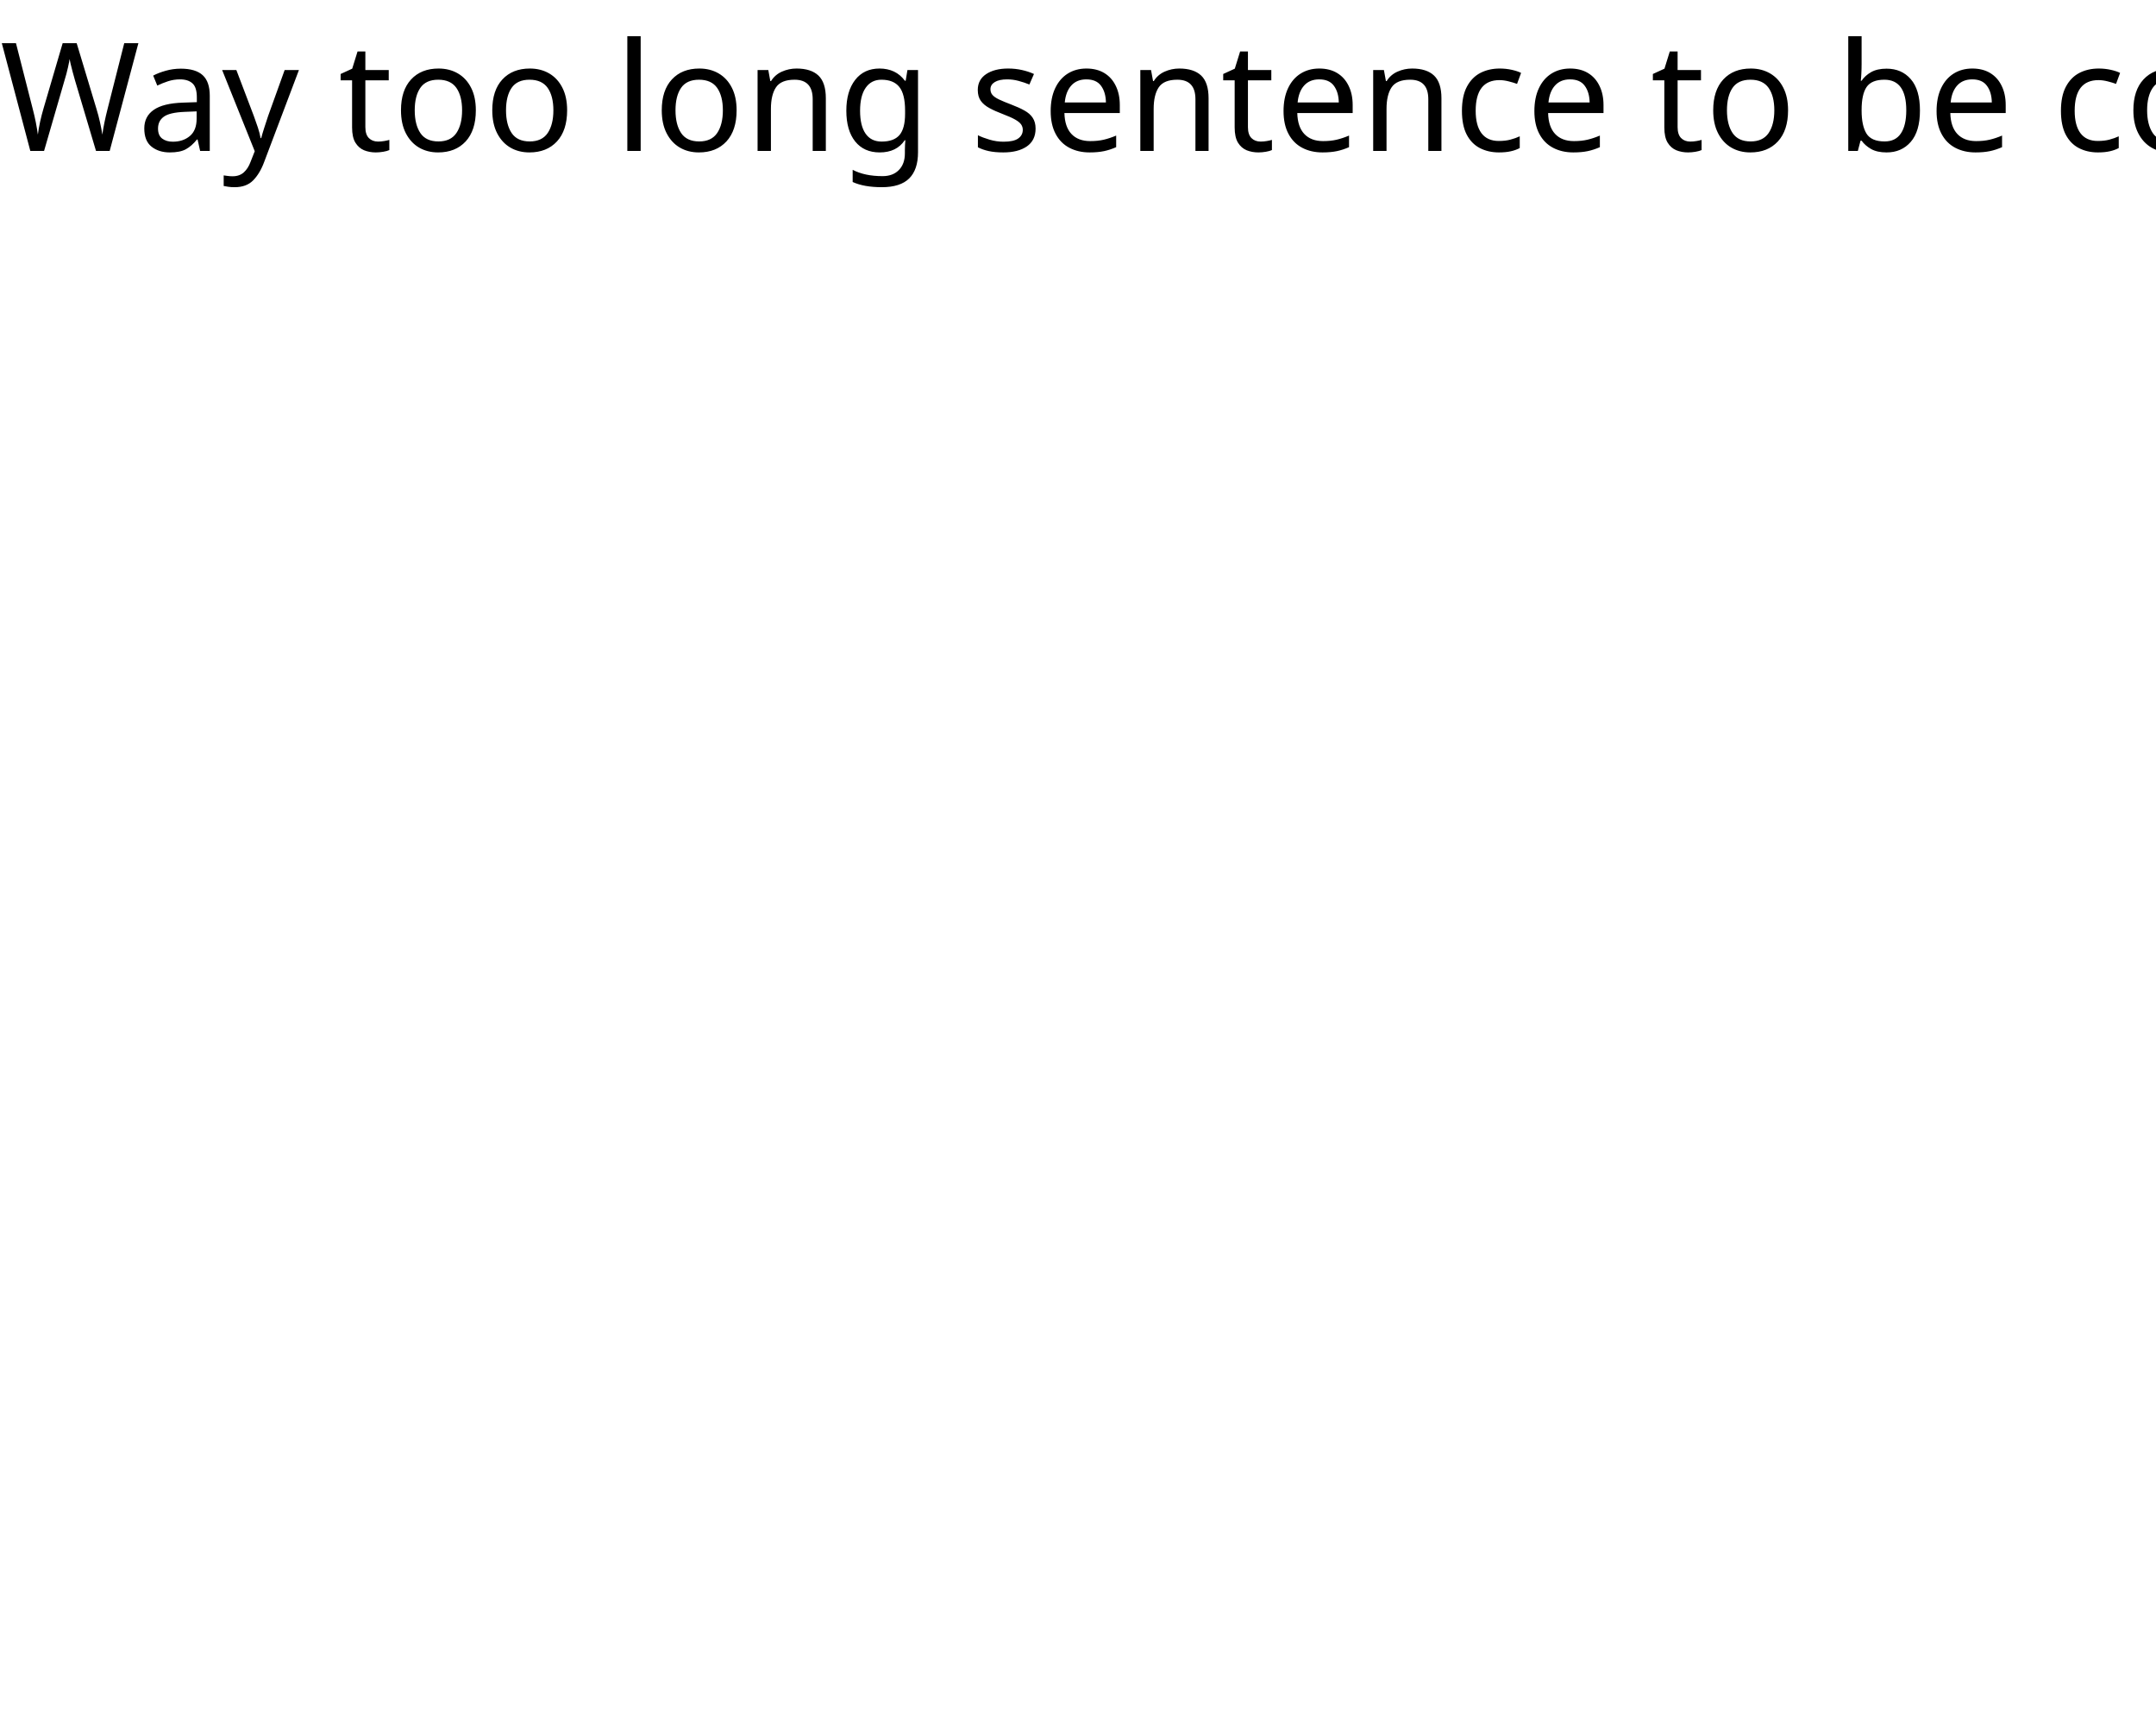
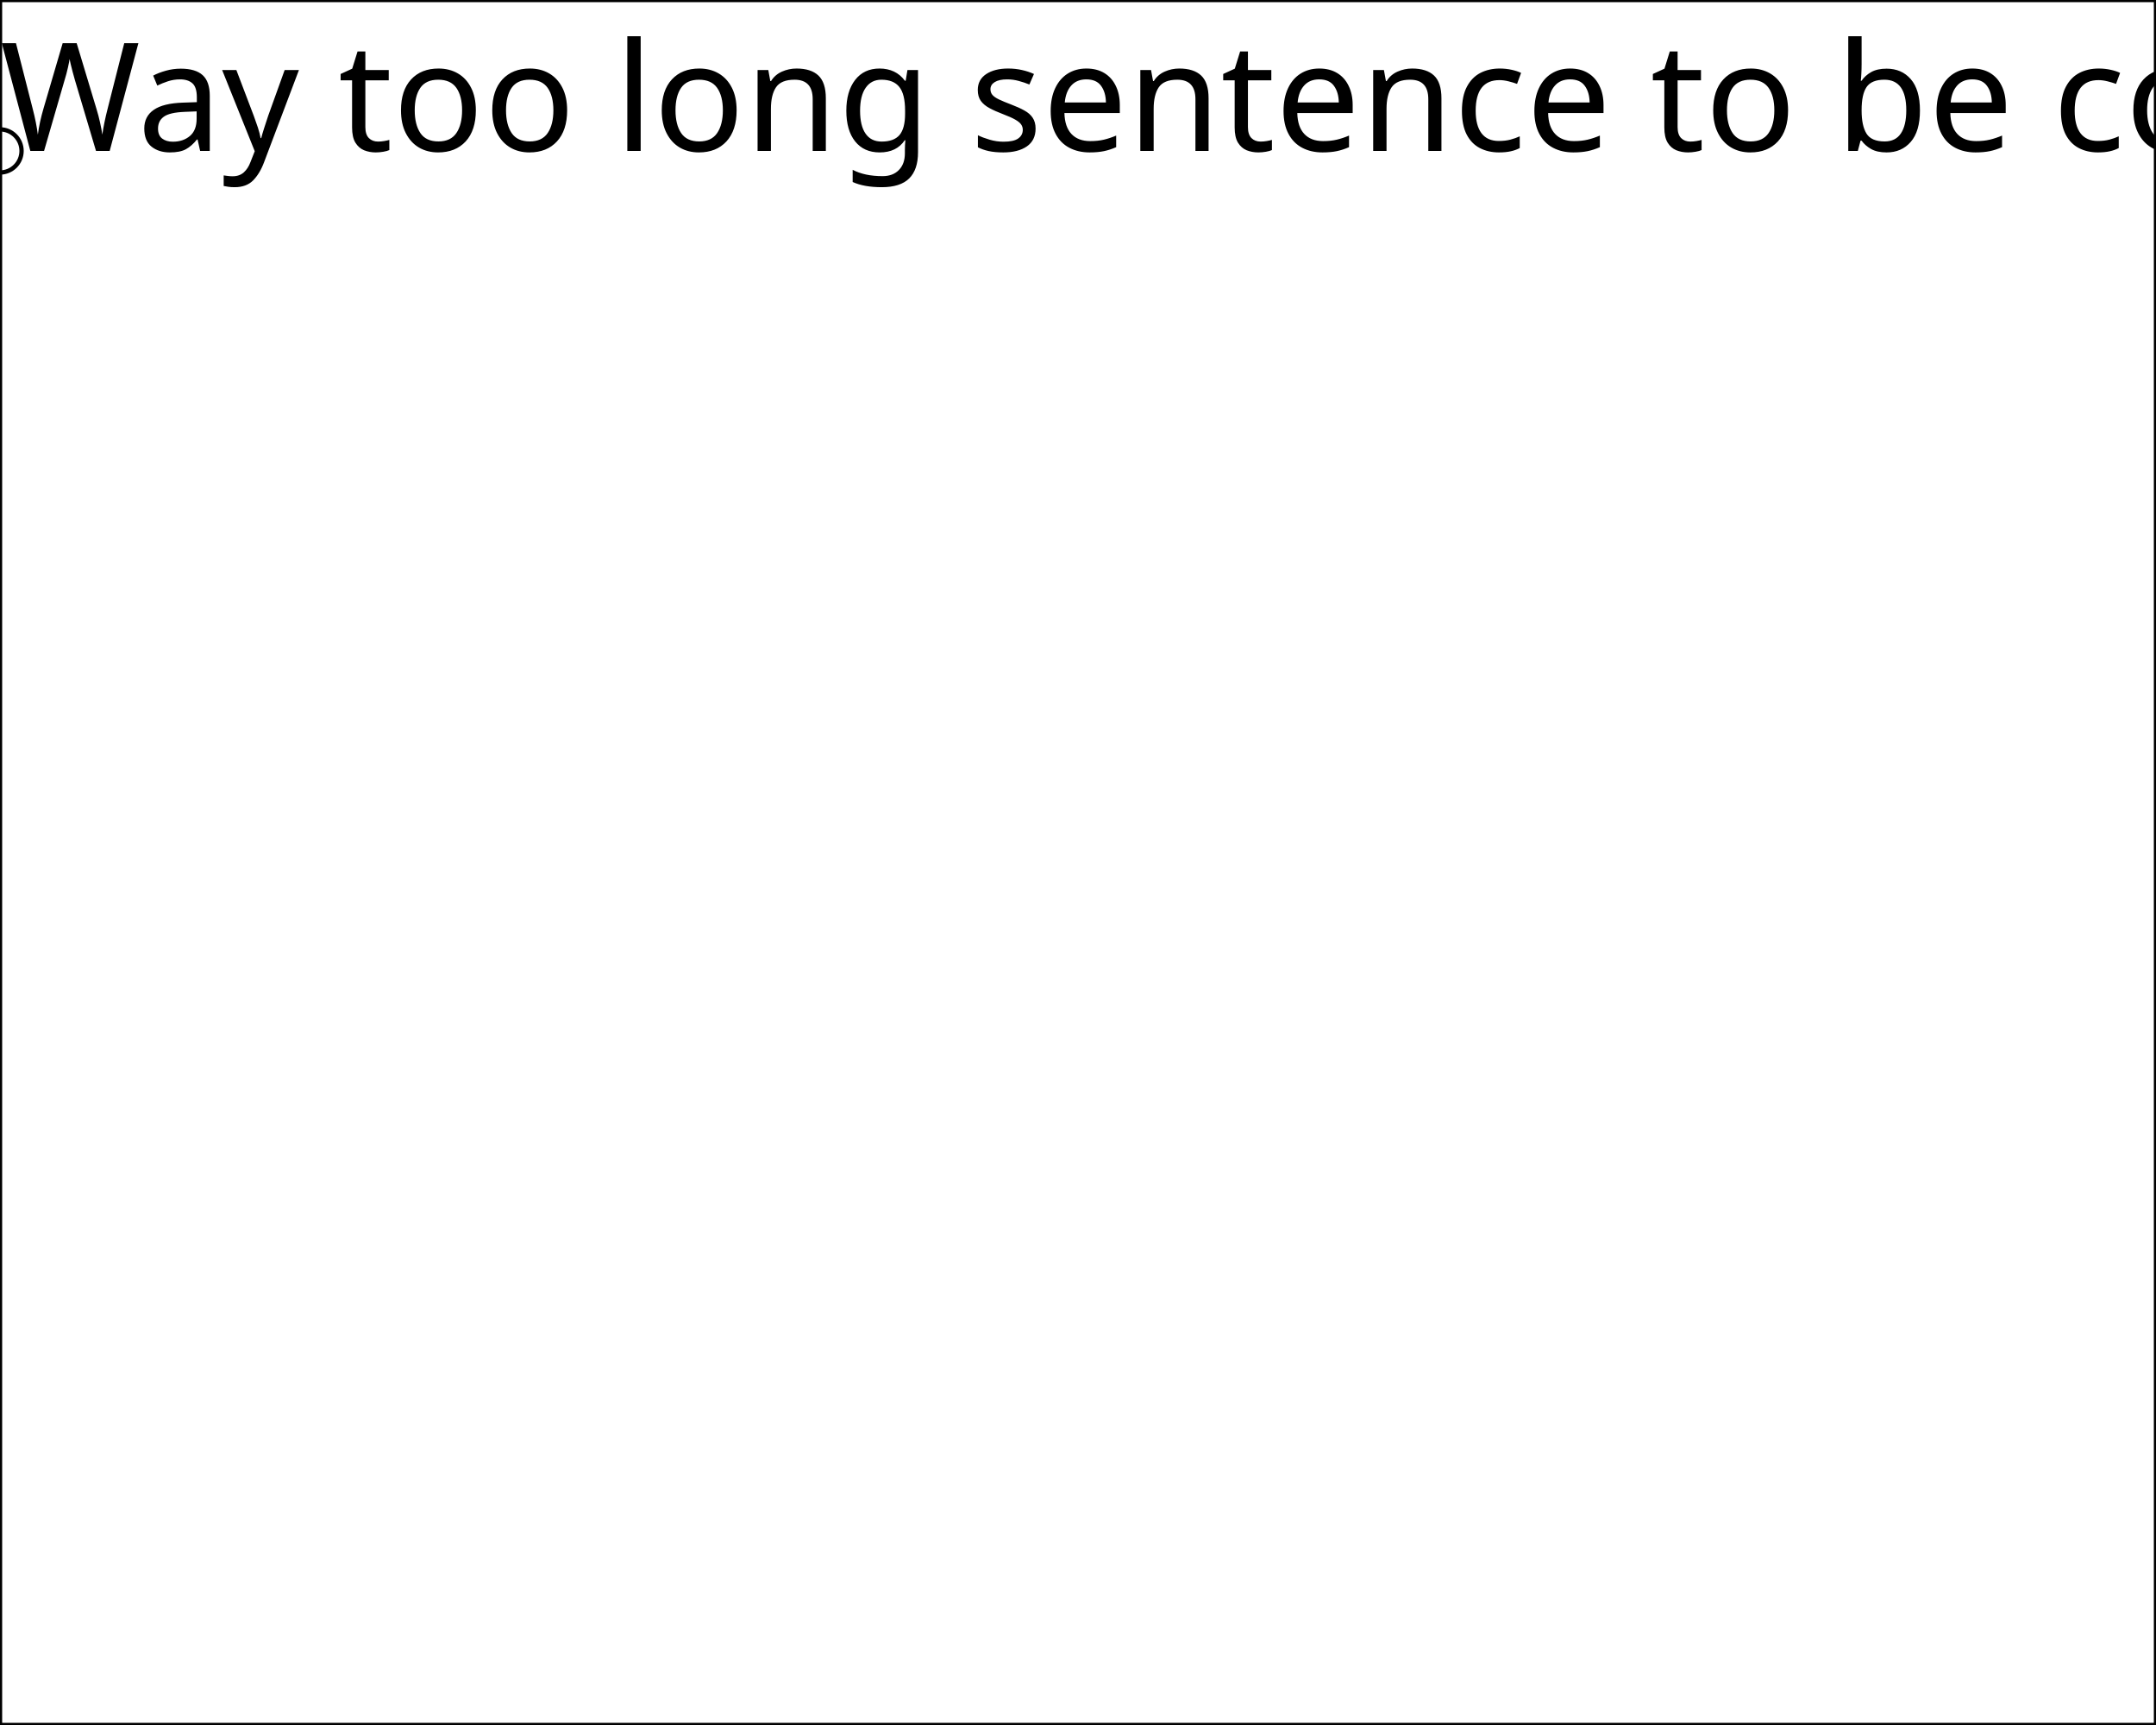
<svg xmlns="http://www.w3.org/2000/svg" width="500" height="400" version="1.1">
+   <rect width="500" height="400" fill="none" stroke="black" />
+   <circle cx="0" cy="35" r="5" fill="none" stroke="black" />
  <text x="0" y="35" font-family="Verdana" font-size="35">
        Way too long sentence to be considered a Hello World example, let alone a sample to display text on one line.
    </text>
</svg>
